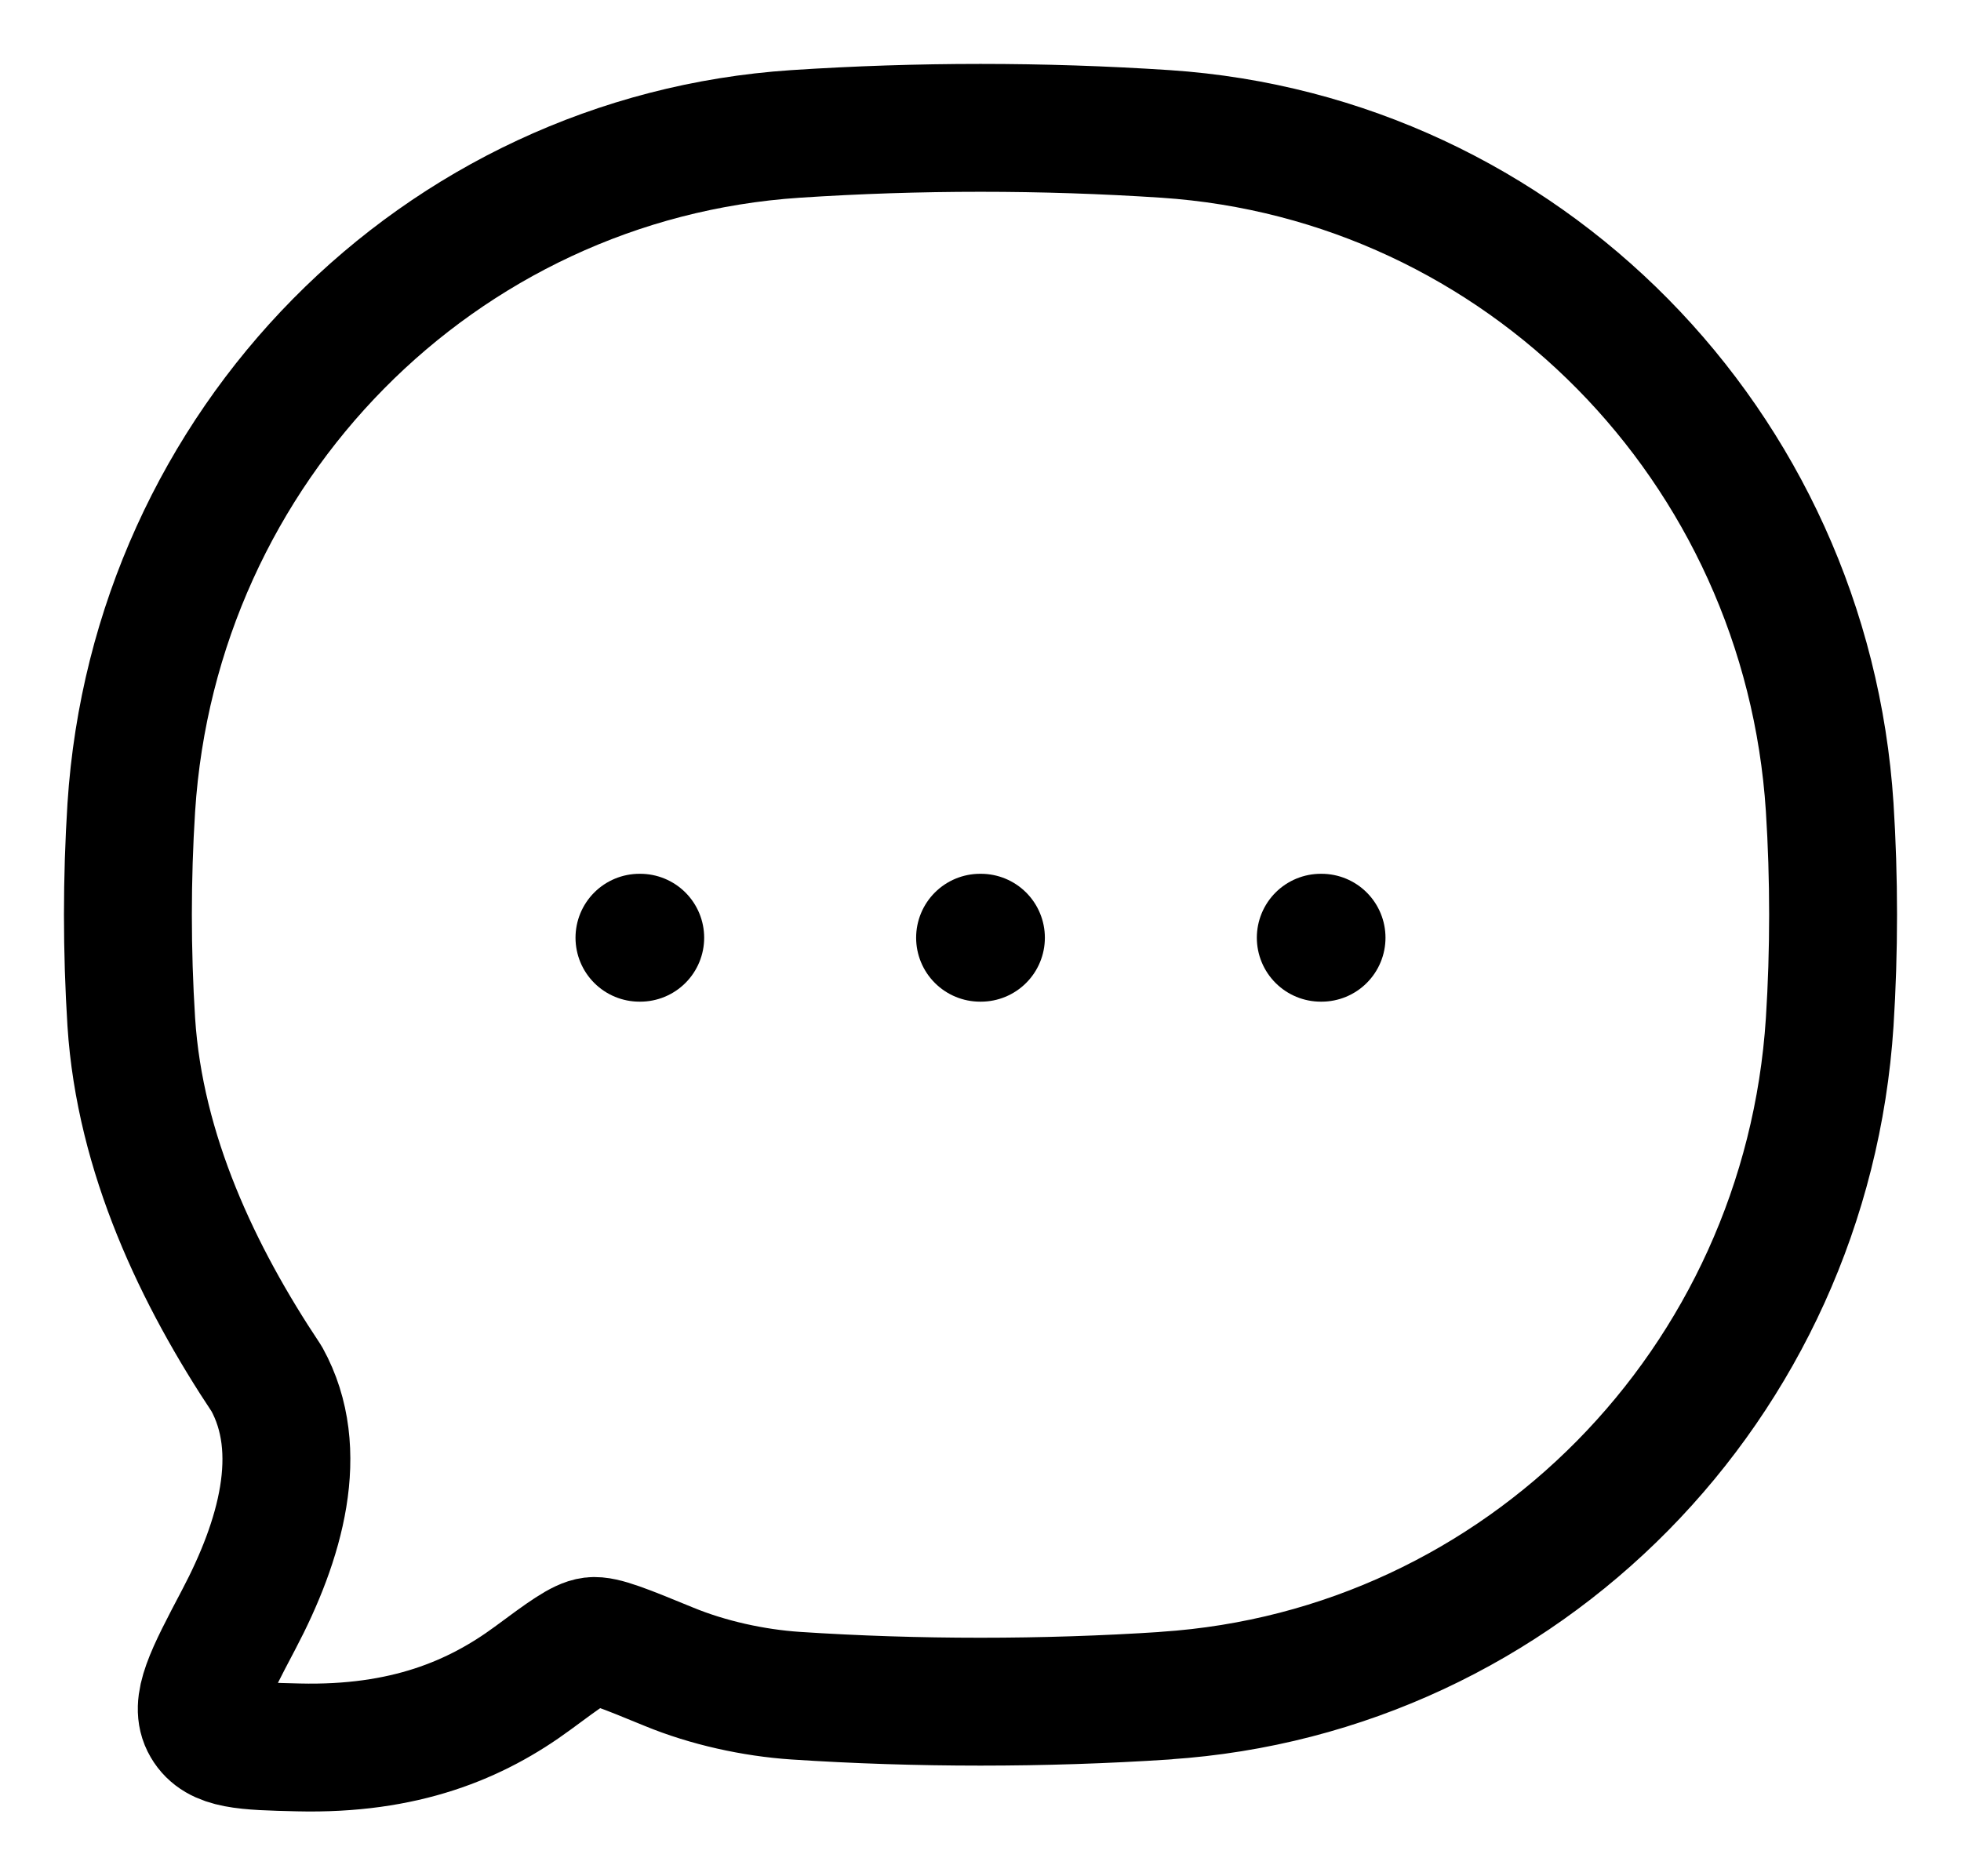
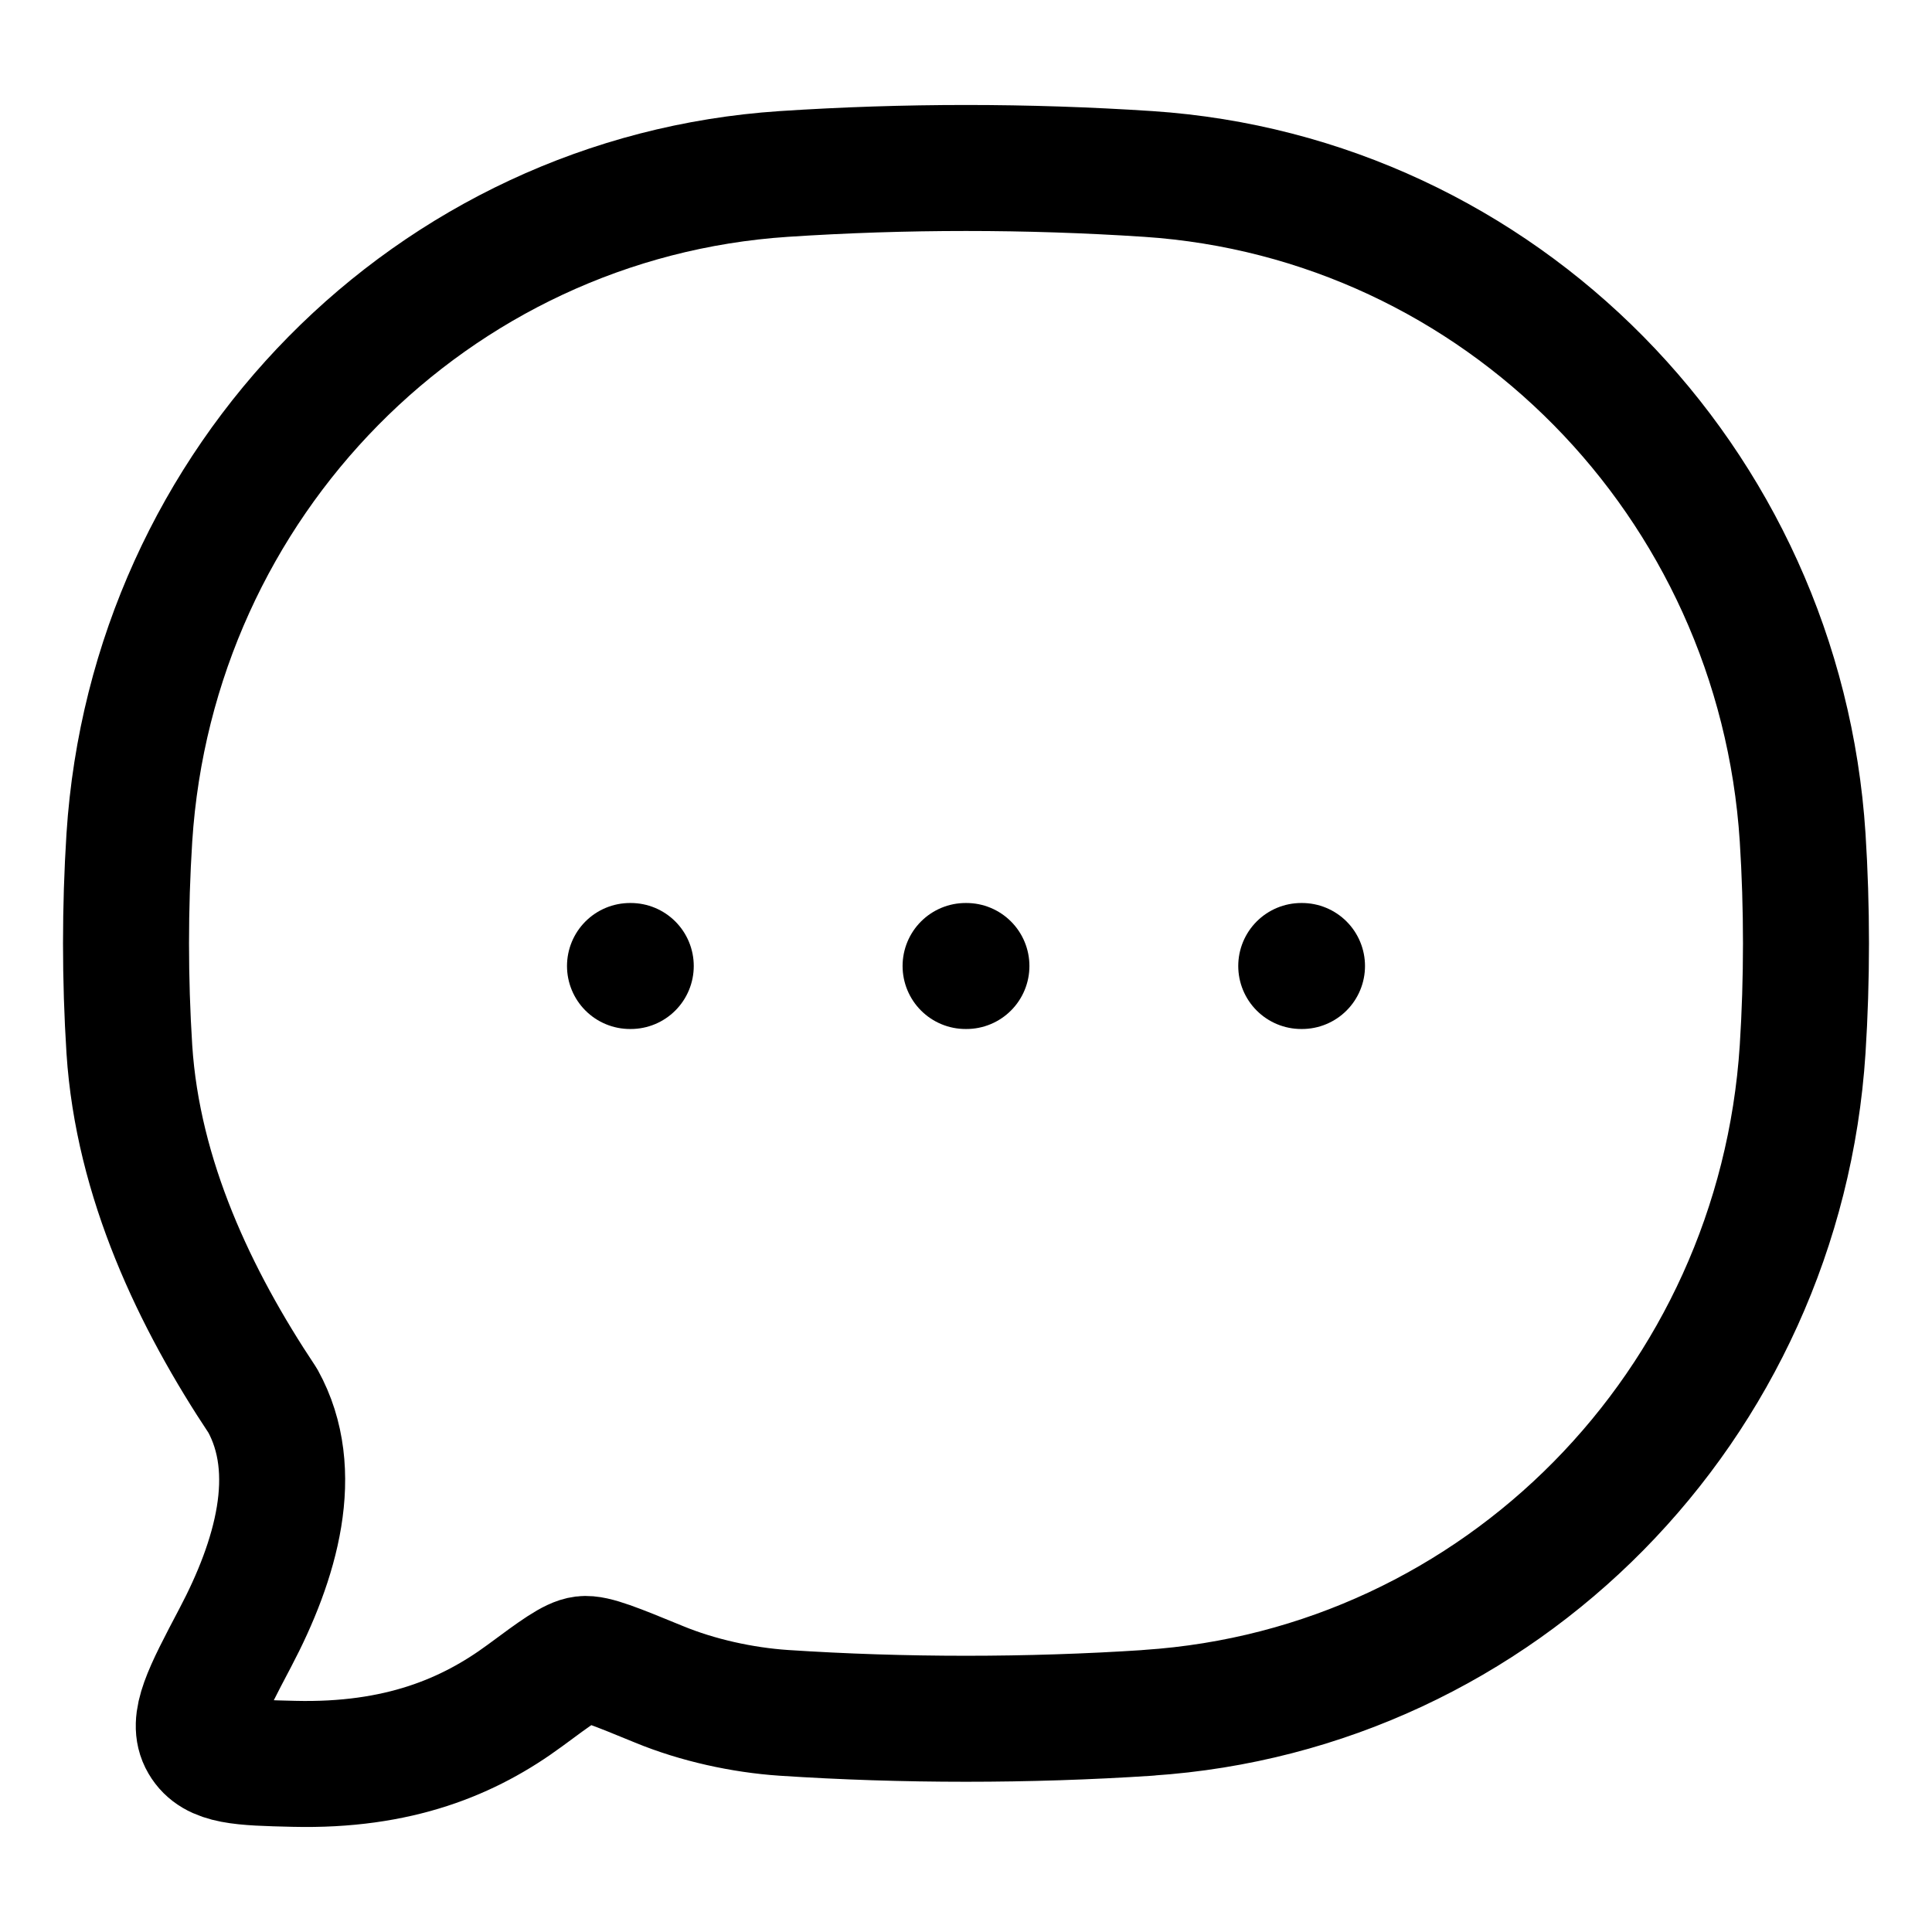
- <svg xmlns="http://www.w3.org/2000/svg" width="23" height="22" viewBox="0 0 23 22" fill="none">
+ <svg xmlns="http://www.w3.org/2000/svg" width="1em" height="1em" viewBox="0 0 23 22" fill="none">
  <path d="M13.67 19.89C17.854 19.613 21.186 16.233 21.46 11.99C21.513 11.16 21.513 10.3 21.46 9.47C21.186 5.228 17.854 1.85 13.67 1.571C12.225 1.476 10.775 1.476 9.33 1.571C5.146 1.849 1.814 5.228 1.54 9.471C1.487 10.31 1.487 11.152 1.54 11.991C1.64 13.536 2.323 14.967 3.128 16.175C3.595 17.02 3.287 18.075 2.8 18.998C2.45 19.663 2.274 19.995 2.415 20.235C2.555 20.475 2.87 20.483 3.499 20.498C4.744 20.528 5.583 20.176 6.249 19.685C6.626 19.406 6.815 19.267 6.945 19.251C7.075 19.235 7.332 19.341 7.844 19.551C8.304 19.741 8.839 19.858 9.329 19.891C10.754 19.985 12.243 19.985 13.671 19.891M11.495 11H11.505M15.491 11H15.5M7.5 11H7.509" stroke="currentColor" stroke-width="1.5" stroke-linecap="round" stroke-linejoin="round" />
</svg>
